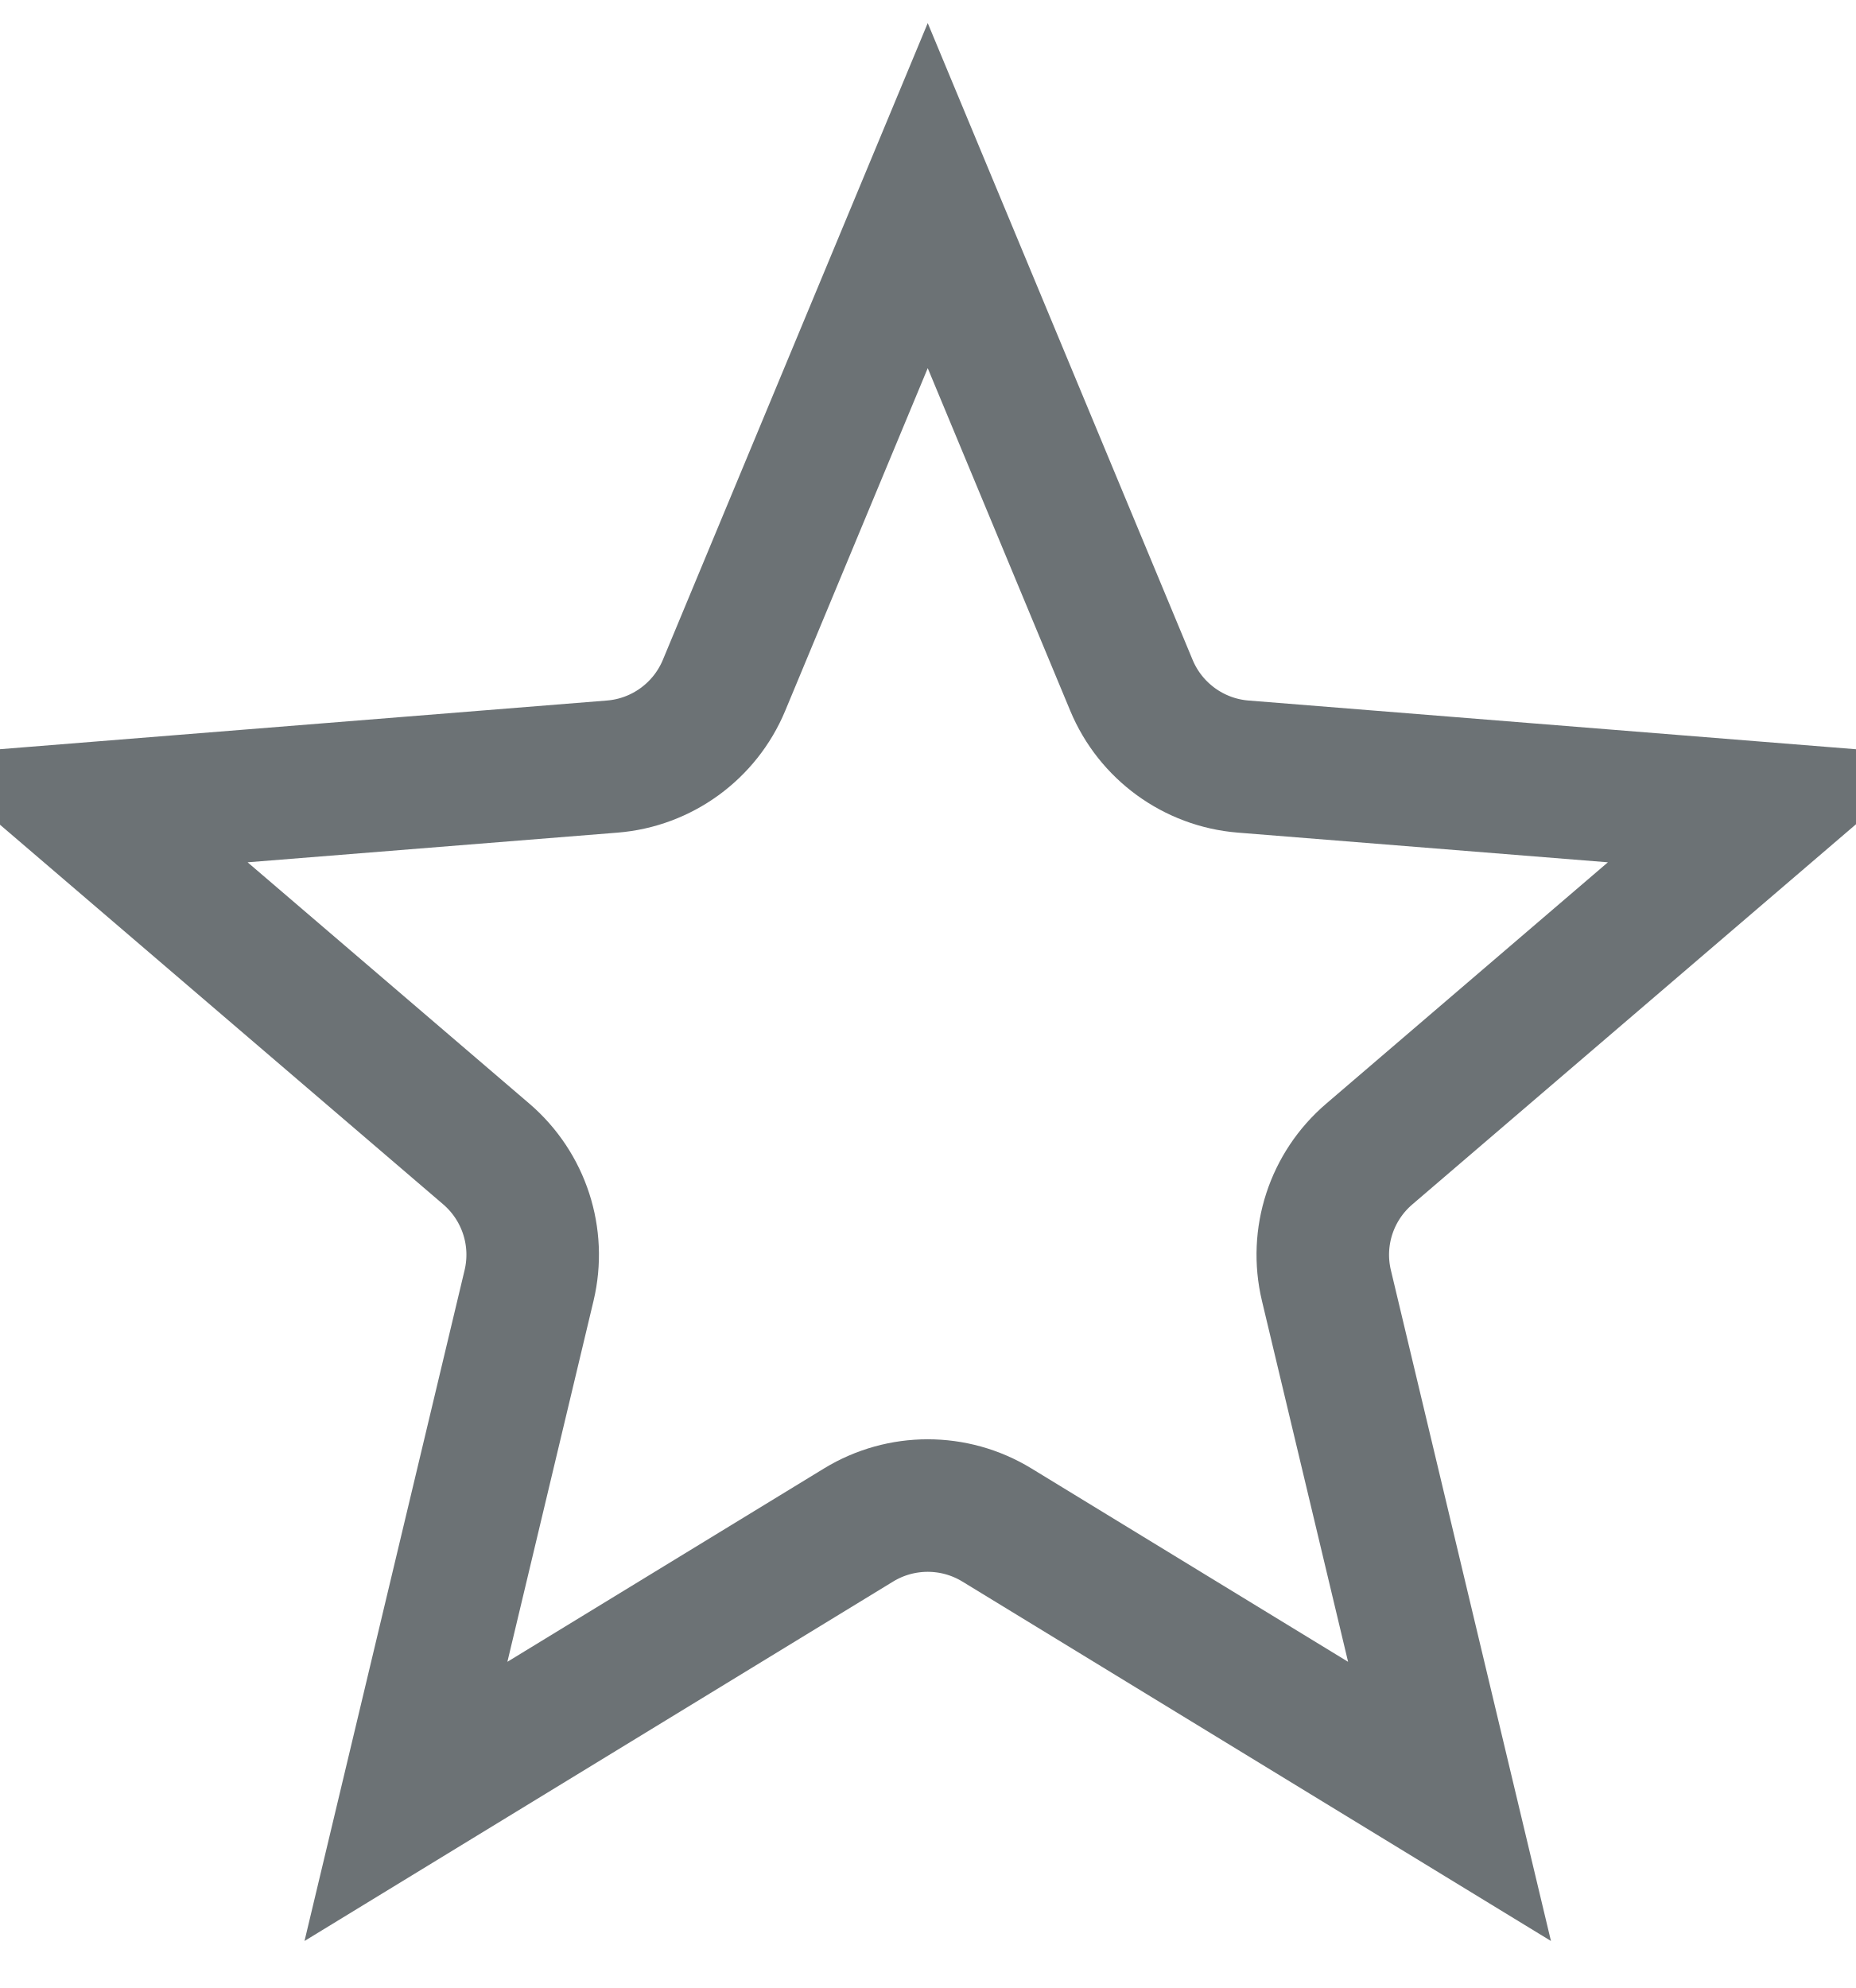
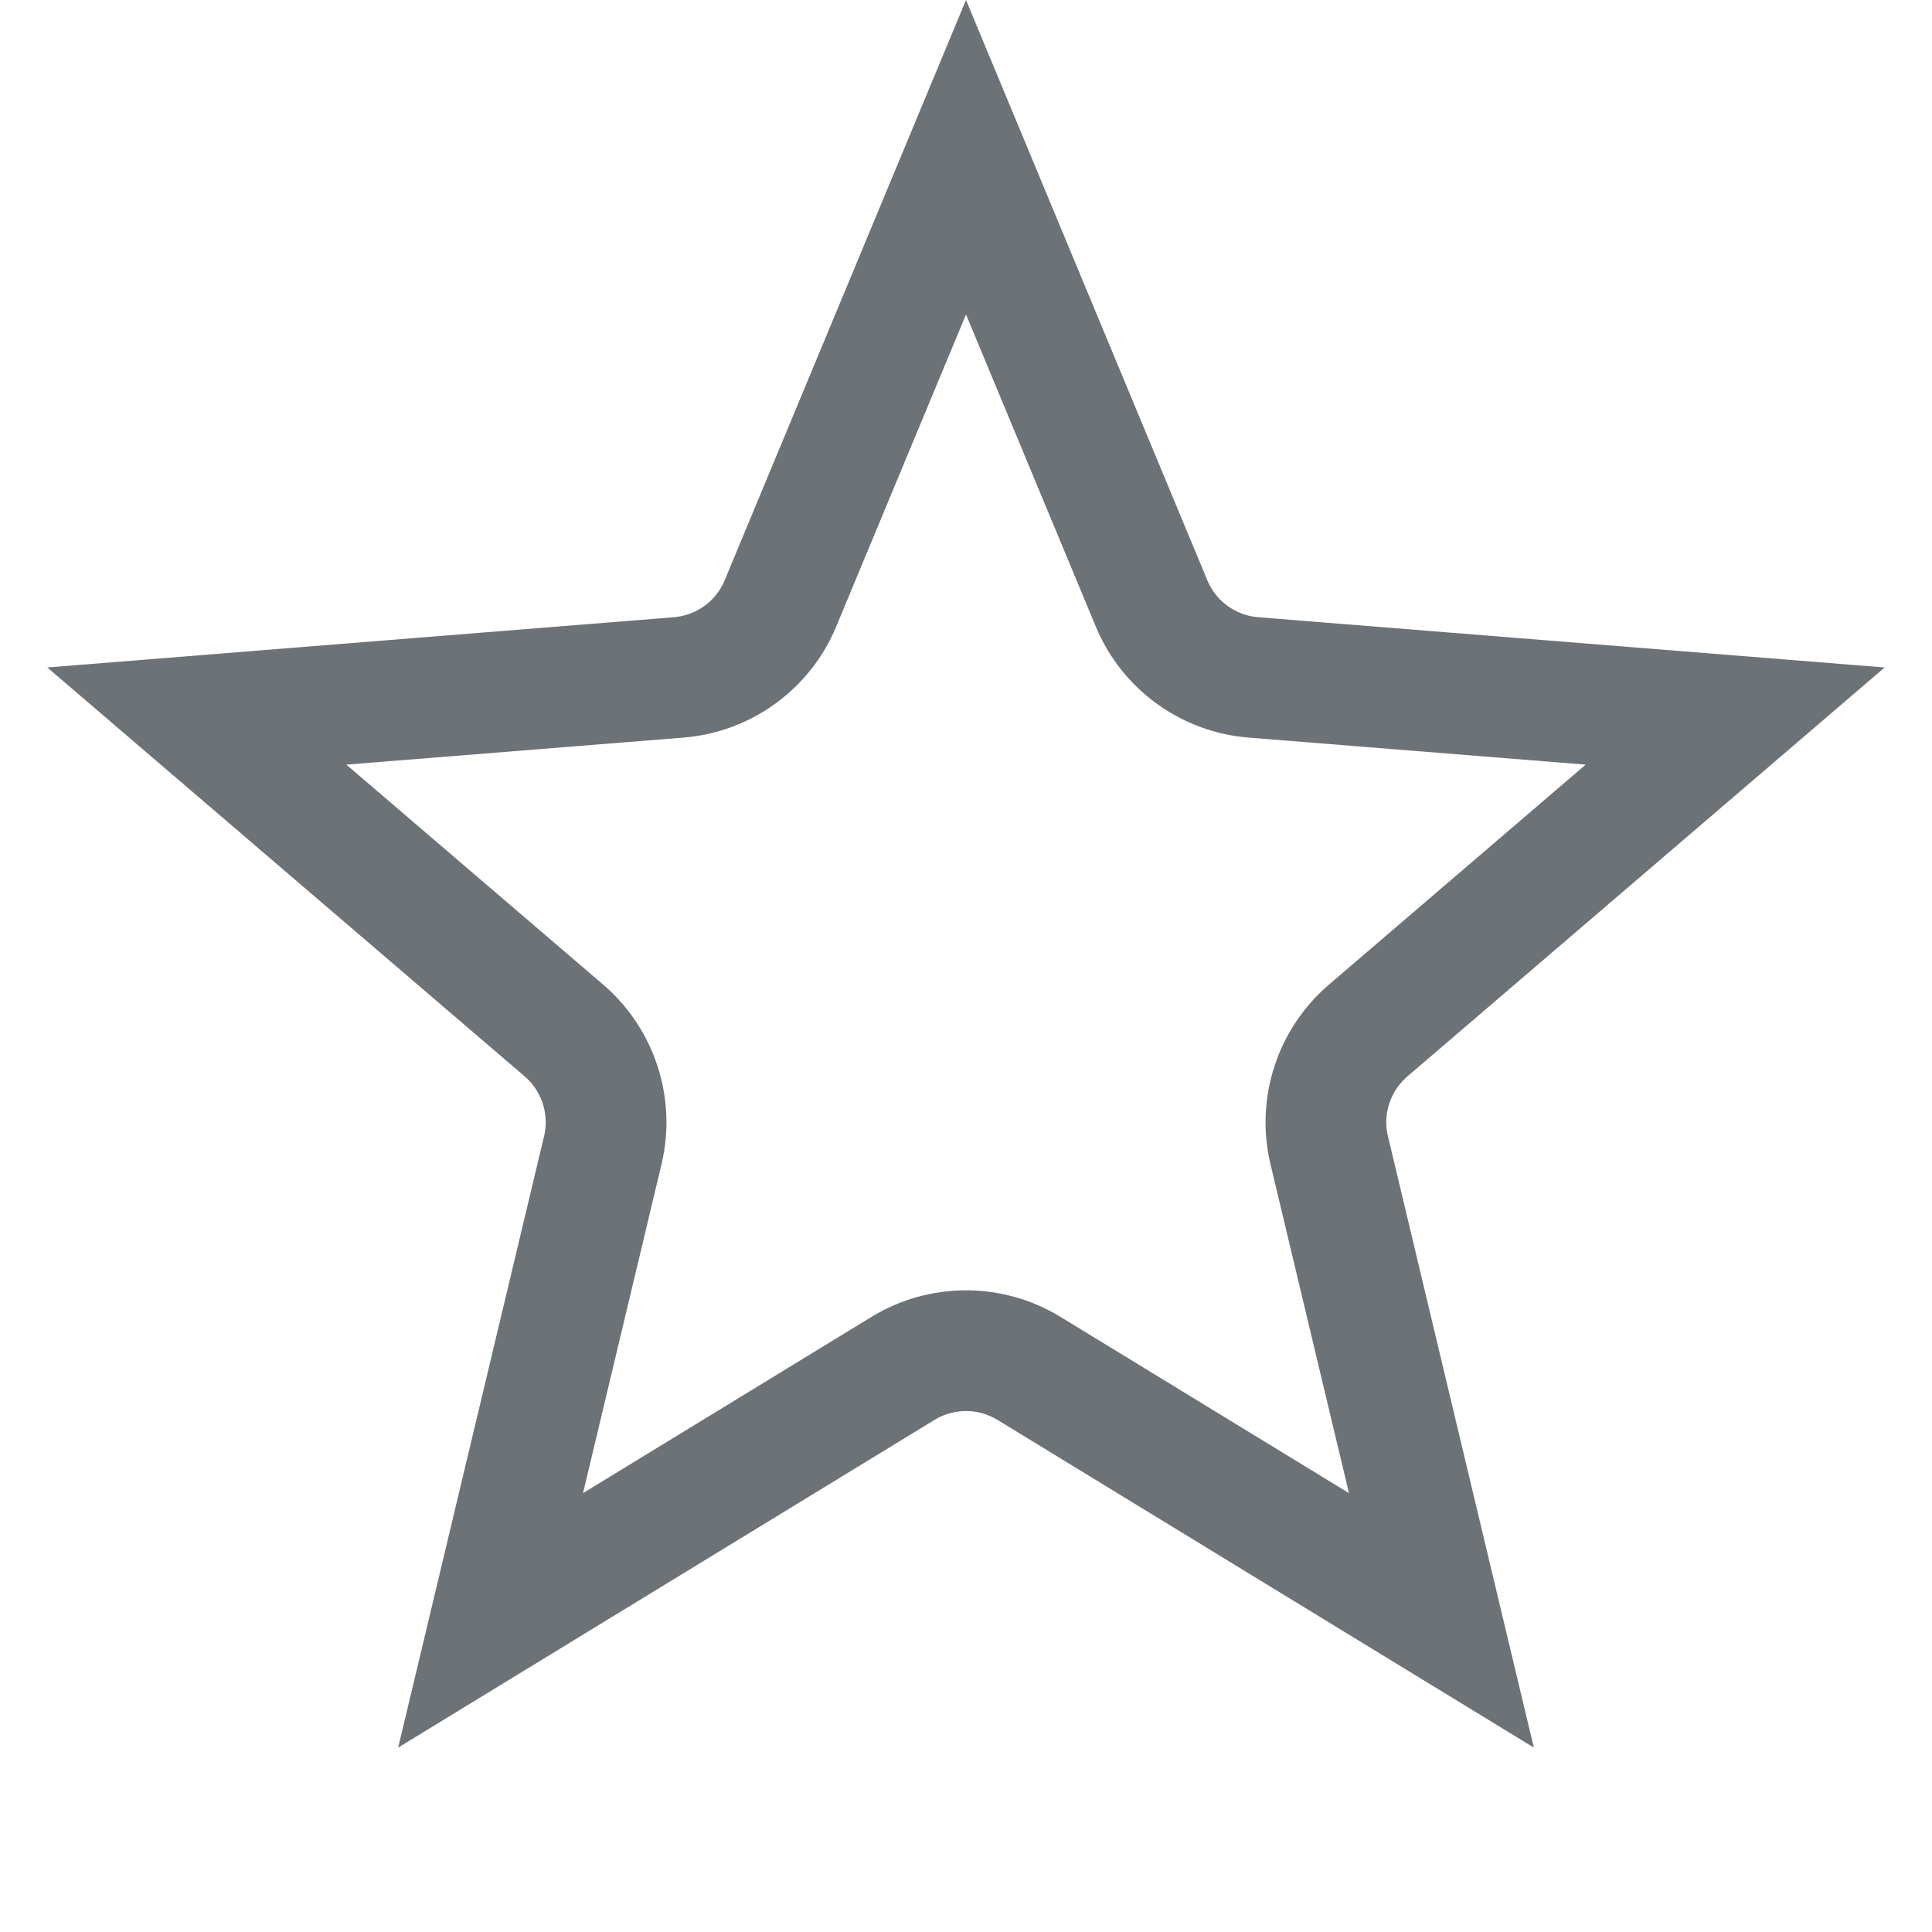
- <svg xmlns="http://www.w3.org/2000/svg" width="14" height="15" viewBox="0 0 14 15" fill="none">
-   <path d="M7 1.476L8.537 5.171C8.681 5.517 9.007 5.754 9.38 5.784L13.37 6.104L10.331 8.708C10.046 8.952 9.921 9.334 10.008 9.699L10.937 13.592L7.521 11.506C7.201 11.311 6.799 11.311 6.479 11.506L3.063 13.592L3.992 9.699C4.079 9.334 3.954 8.952 3.67 8.708L0.63 6.104L4.62 5.784C4.993 5.754 5.319 5.517 5.463 5.171L7 1.476Z" stroke="#6C7275" />
+ <svg xmlns="http://www.w3.org/2000/svg" width="16" height="16" viewBox="0 0 16 16" fill="none">
+   <path d="M8 1.302L9.537 4.998C9.681 5.344 10.007 5.58 10.38 5.61L14.37 5.93L11.331 8.534C11.046 8.778 10.921 9.161 11.008 9.526L11.937 13.419L8.521 11.332C8.201 11.137 7.799 11.137 7.479 11.332L4.063 13.419L4.992 9.526C5.079 9.161 4.954 8.778 4.67 8.534L1.63 5.93L5.62 5.61C5.993 5.58 6.319 5.344 6.463 4.998L8 1.302Z" stroke="#6C7275" />
</svg>
